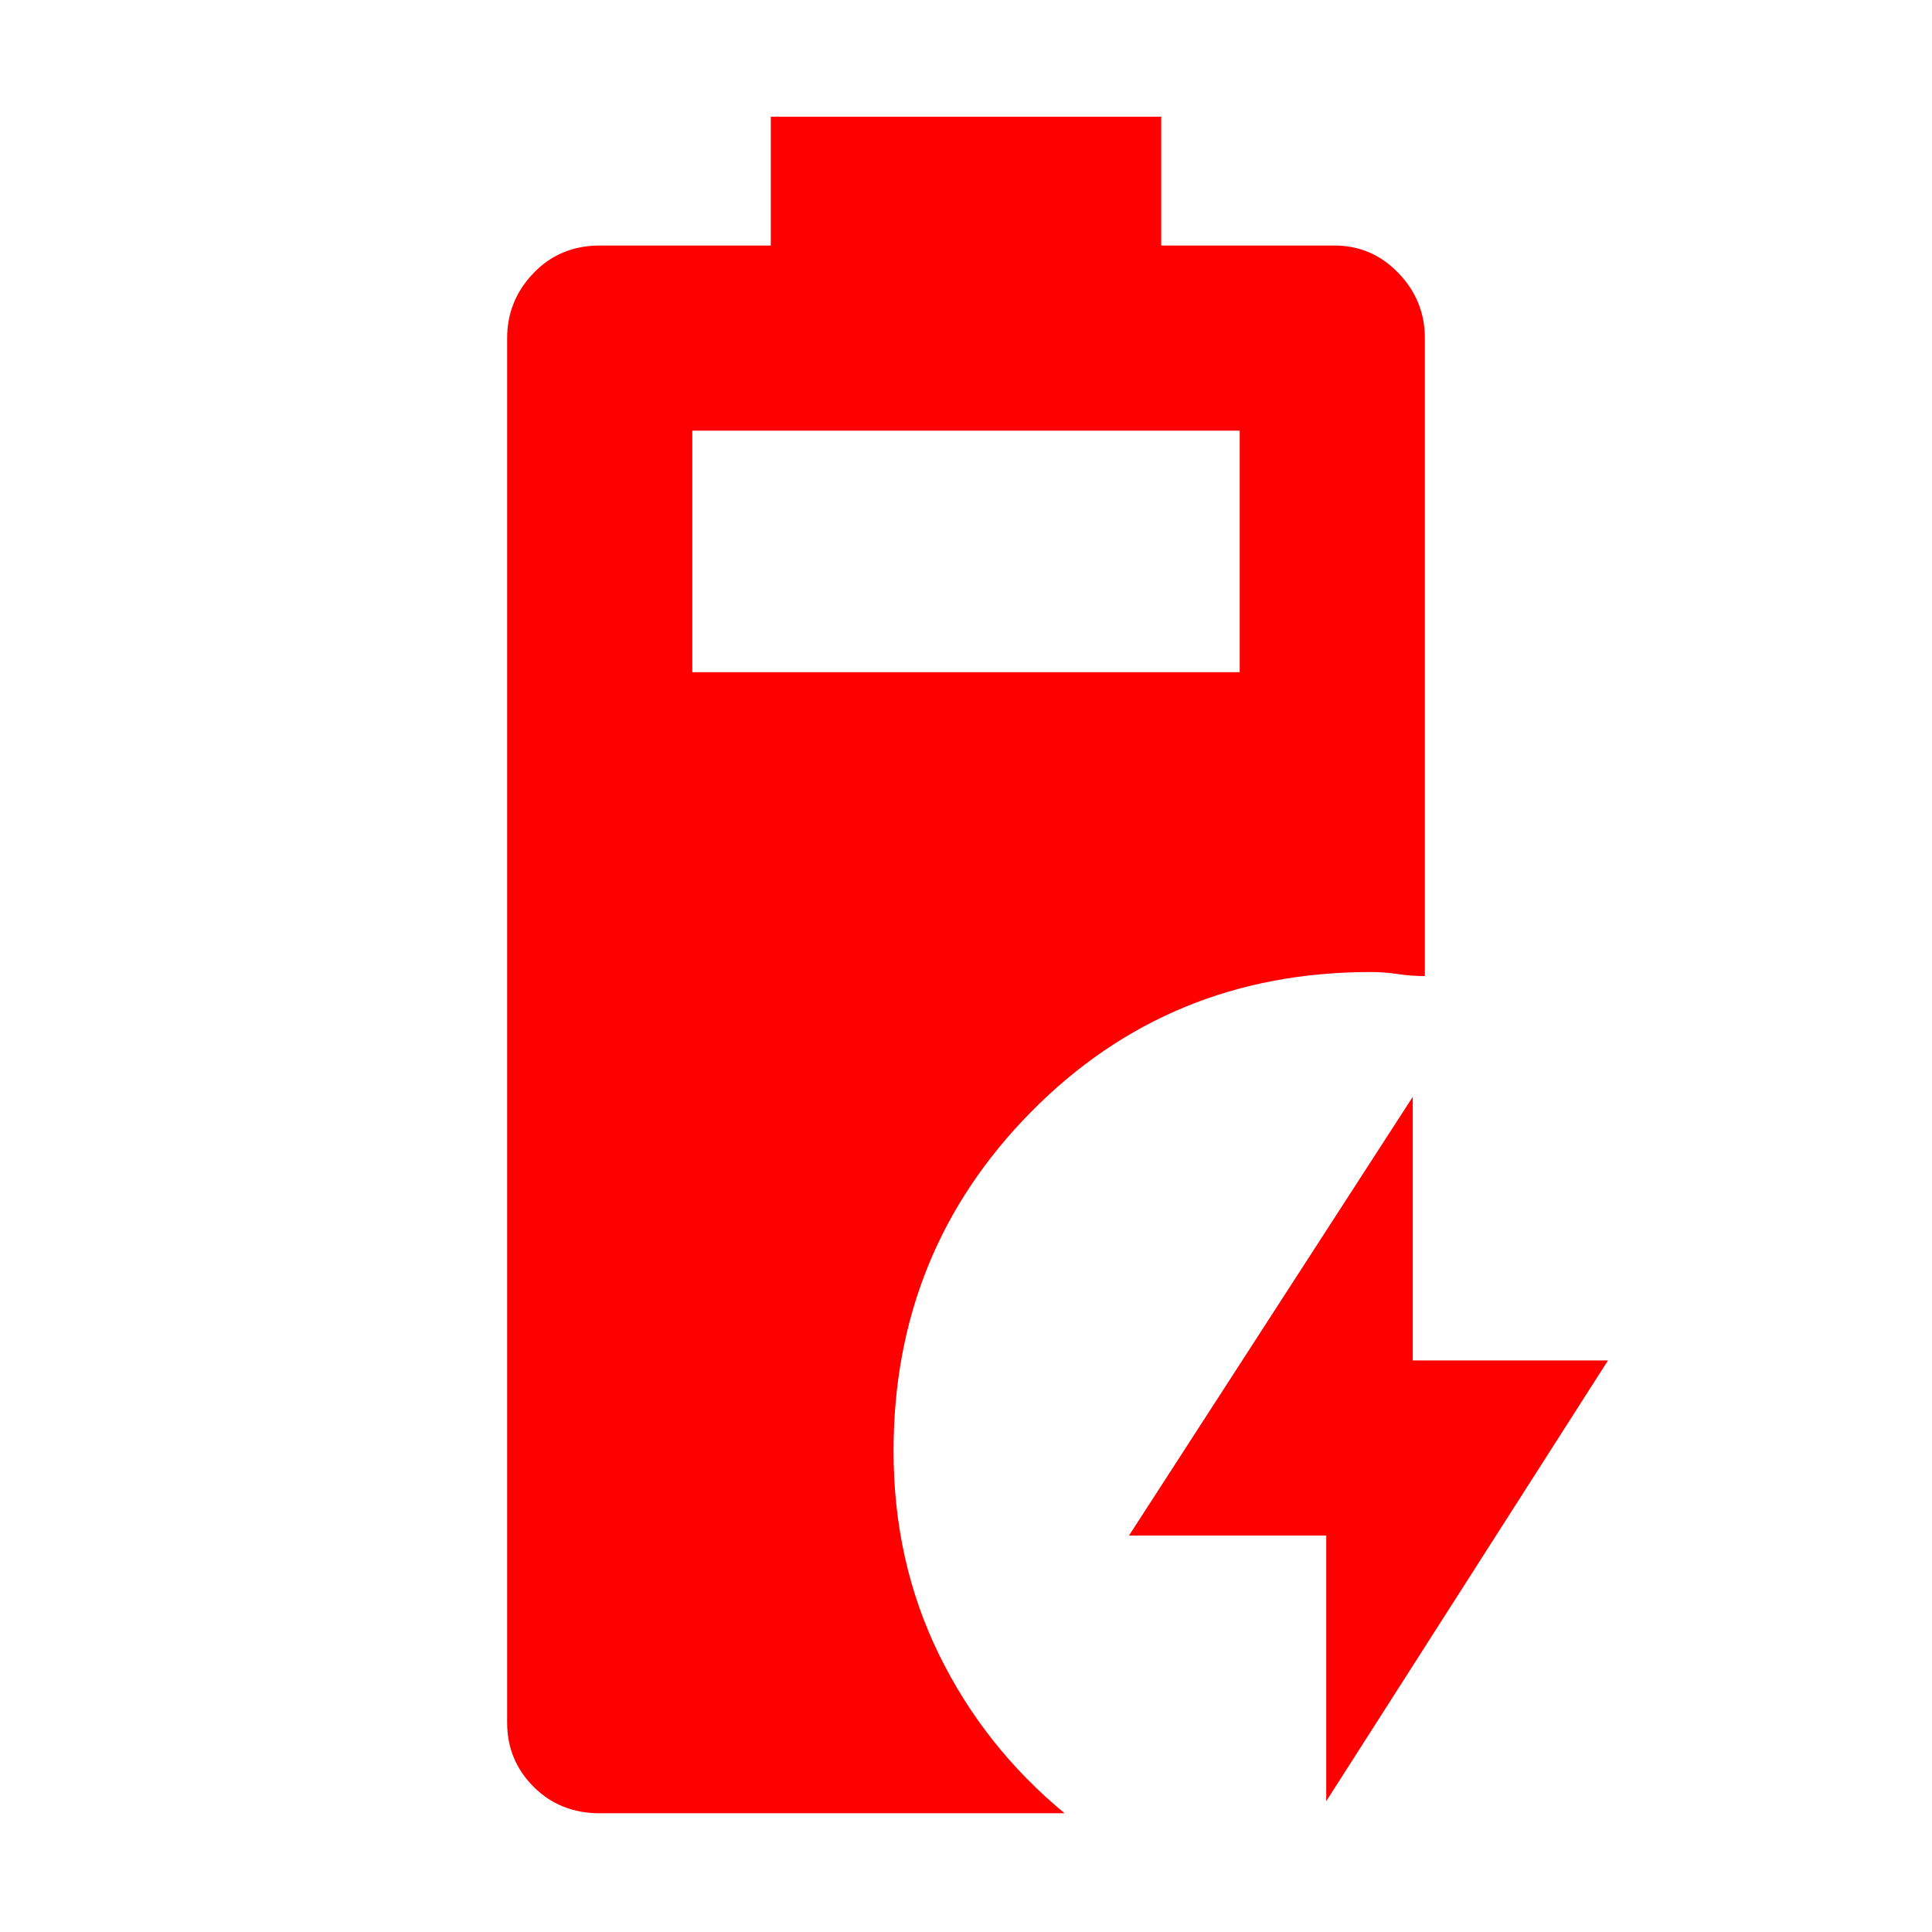
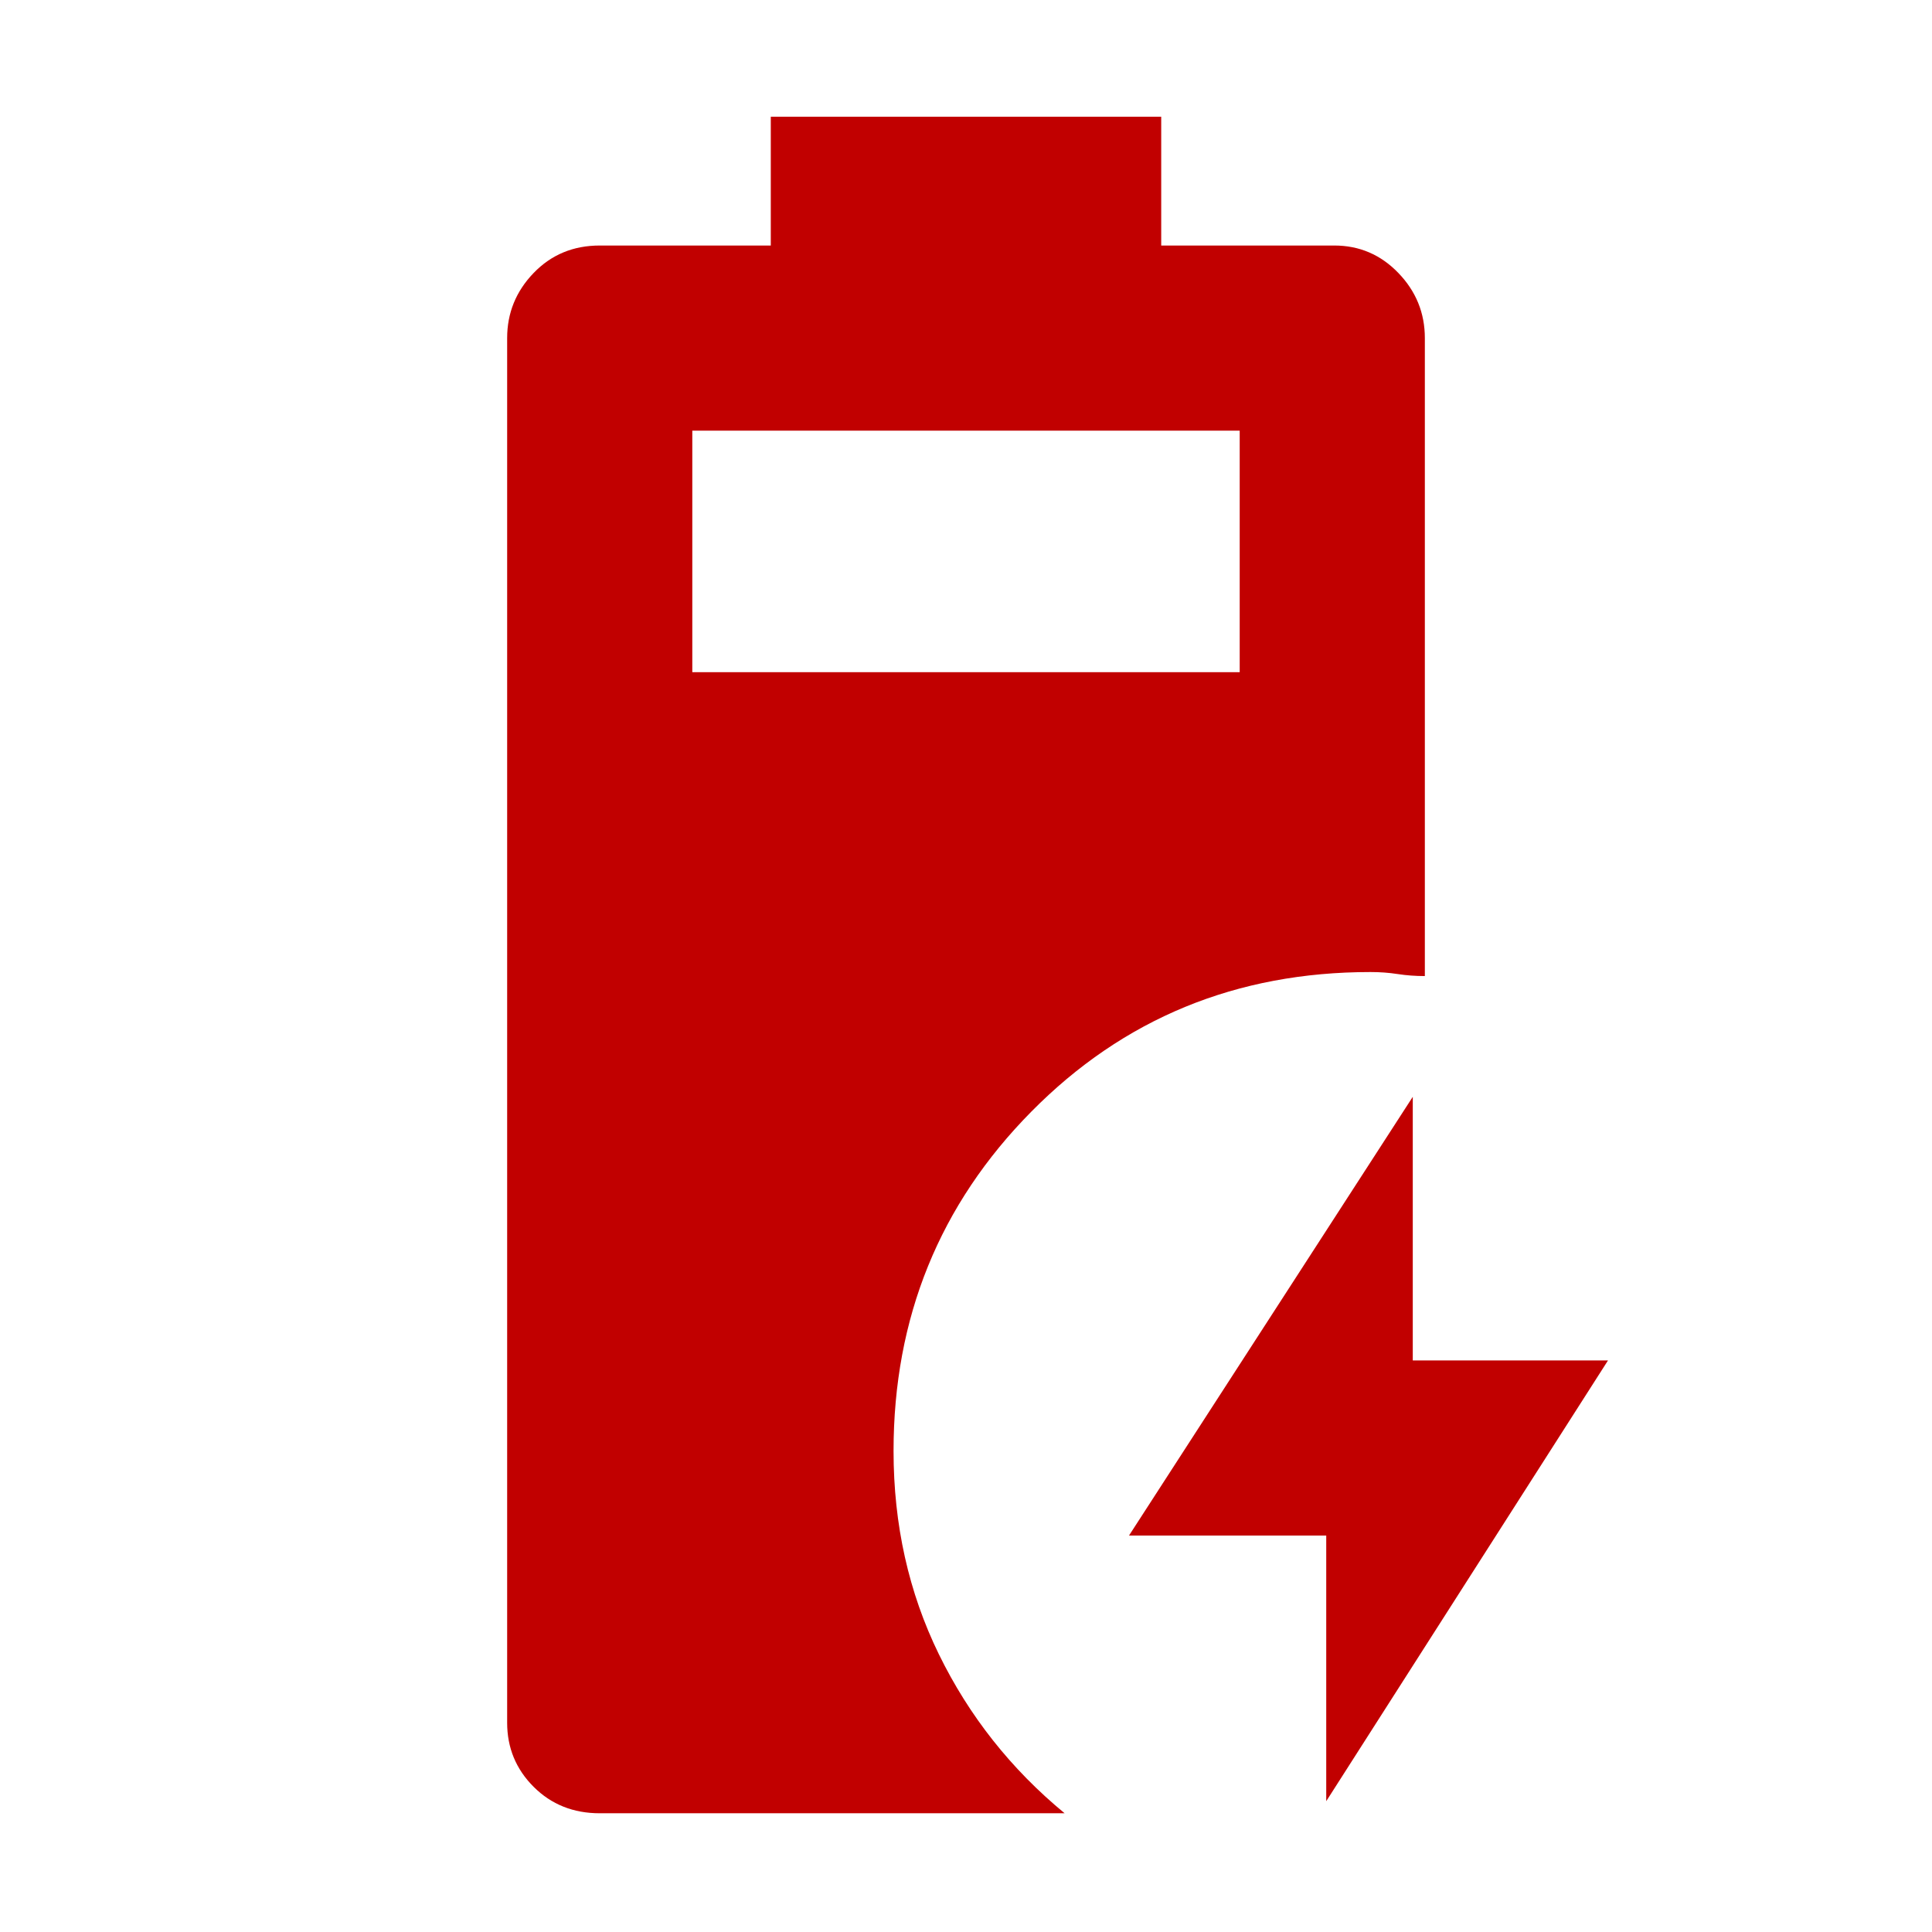
- <svg xmlns="http://www.w3.org/2000/svg" height="24px" viewBox="0 -960 960 960" width="24px" fill="red">
+ <svg xmlns="http://www.w3.org/2000/svg" height="24px" viewBox="0 -960 960 960" width="24px" fill="#C10000">
  <path d="M298-59q-19.7 0-32.85-13.15Q252-85.3 252-104v-688q0-18.7 13.15-32.35Q278.3-838 298-838h85v-64h194v64h86q18.7 0 31.85 13.65Q708-810.7 708-792v317q-7 0-13.5-1t-13.5-1q-100 0-168.5 69.33Q444-338.35 444-239q0 54.89 22.5 100.95Q489-92 529-59H298Zm46-567h272v-120H344v120ZM659-65v-132h-98l141-218v131h97L659-65Z" />
</svg>
